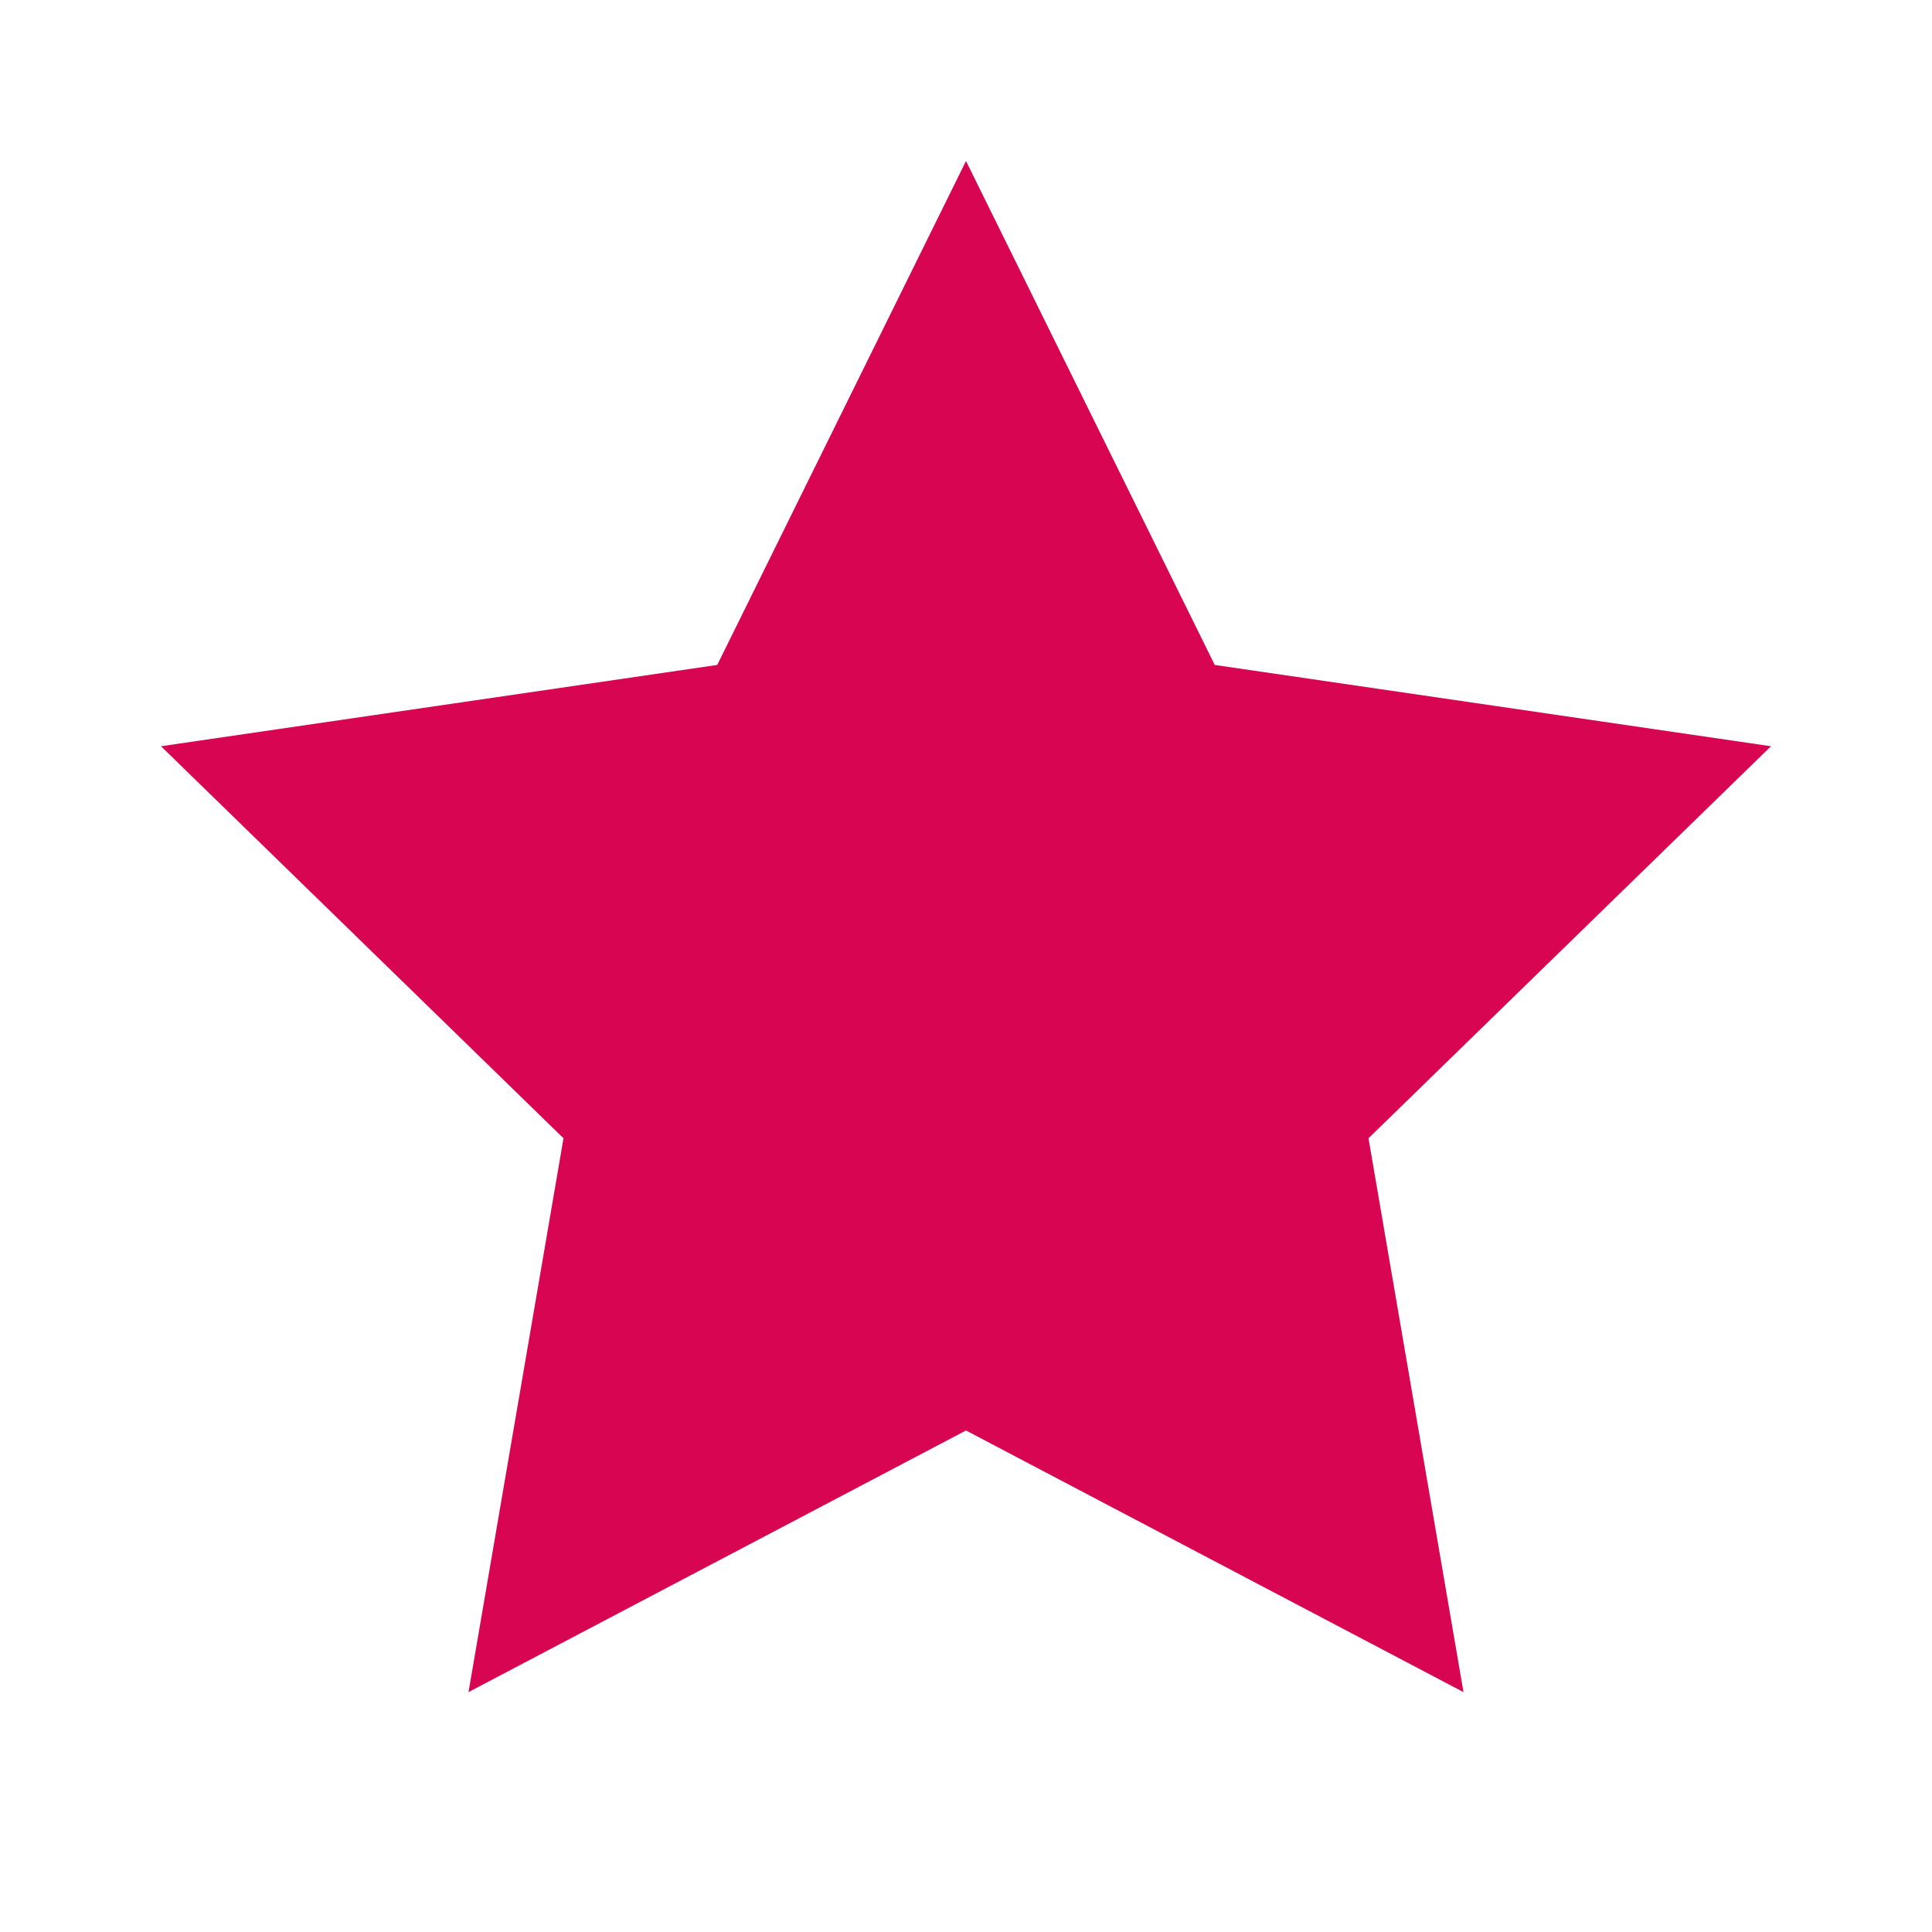
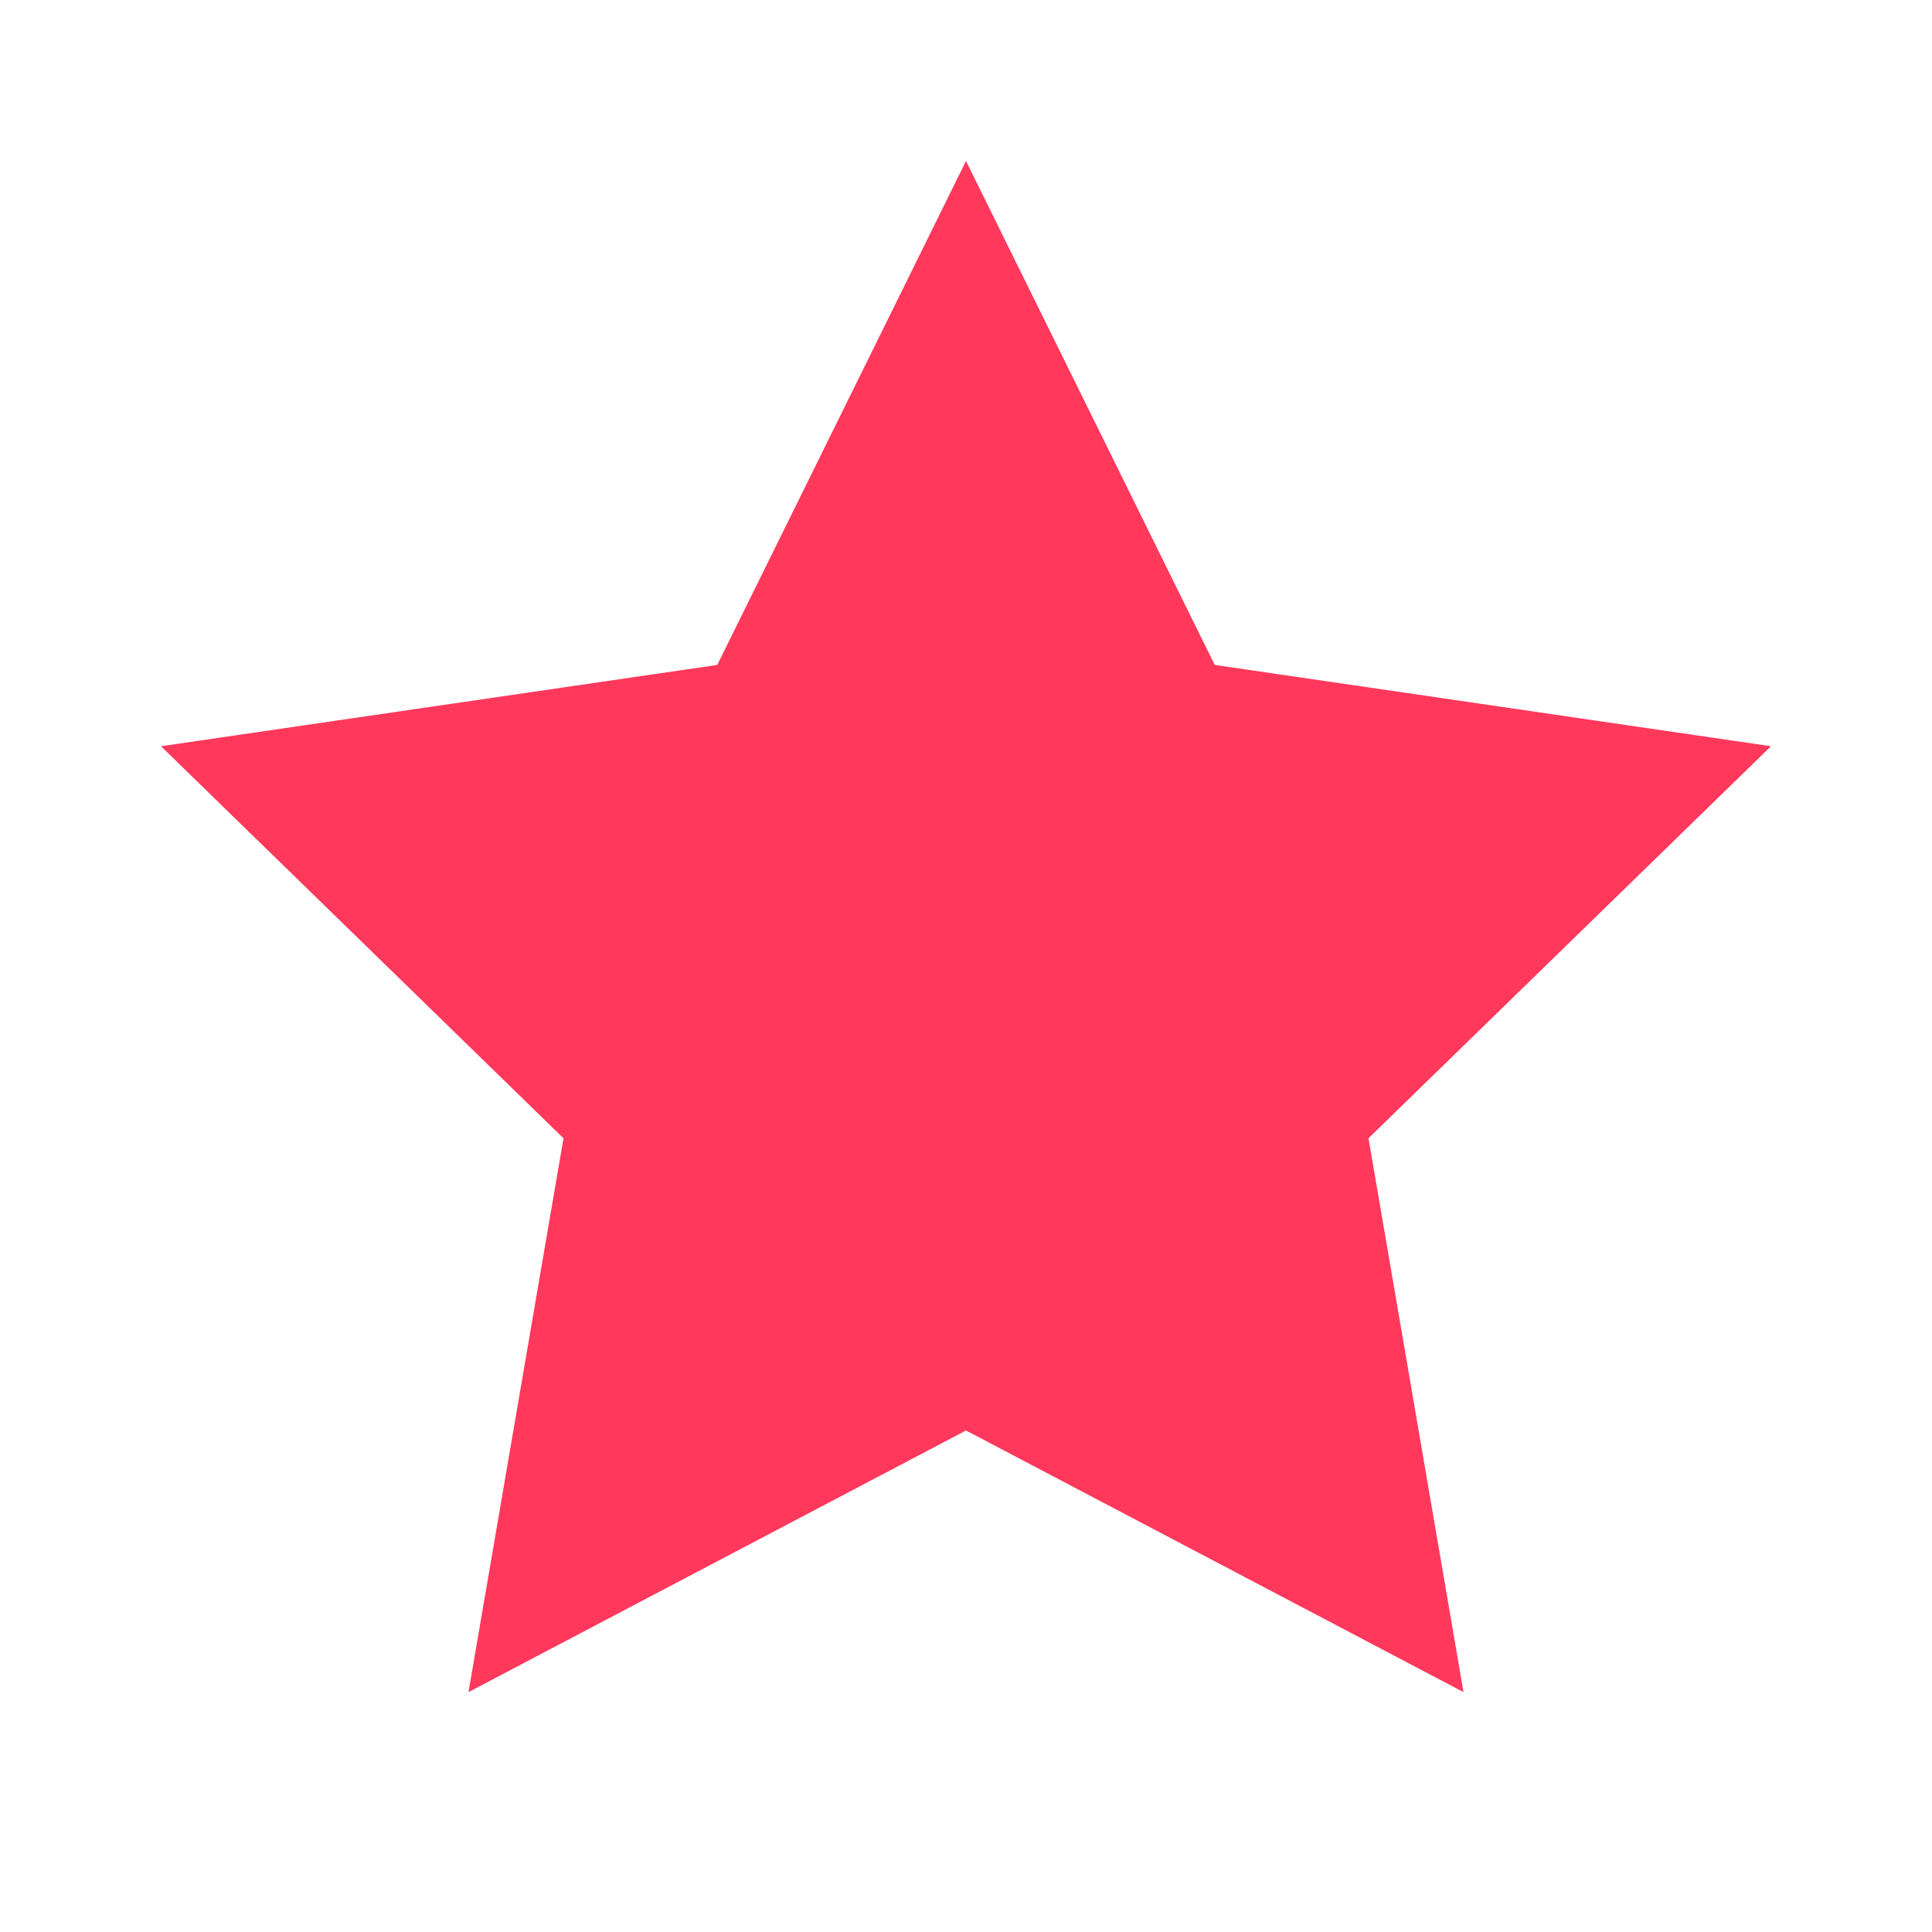
<svg xmlns="http://www.w3.org/2000/svg" preserveAspectRatio="none" overflow="visible" style="display: block;" width="12" height="12" viewBox="0 0 12 12" fill="none">
  <g id="StarIcon">
-     <path id="Vector" d="M6 1L7.545 4.13L11 4.635L8.5 7.07L9.09 10.51L6 8.885L2.91 10.51L3.5 7.07L1 4.635L4.455 4.13L6 1Z" fill="#D70552" />
+     <path id="Vector" d="M6 1L7.545 4.13L11 4.635L8.5 7.07L9.09 10.51L6 8.885L2.91 10.51L3.5 7.07L1 4.635L4.455 4.13L6 1Z" fill="#FF385C" />
  </g>
</svg>
